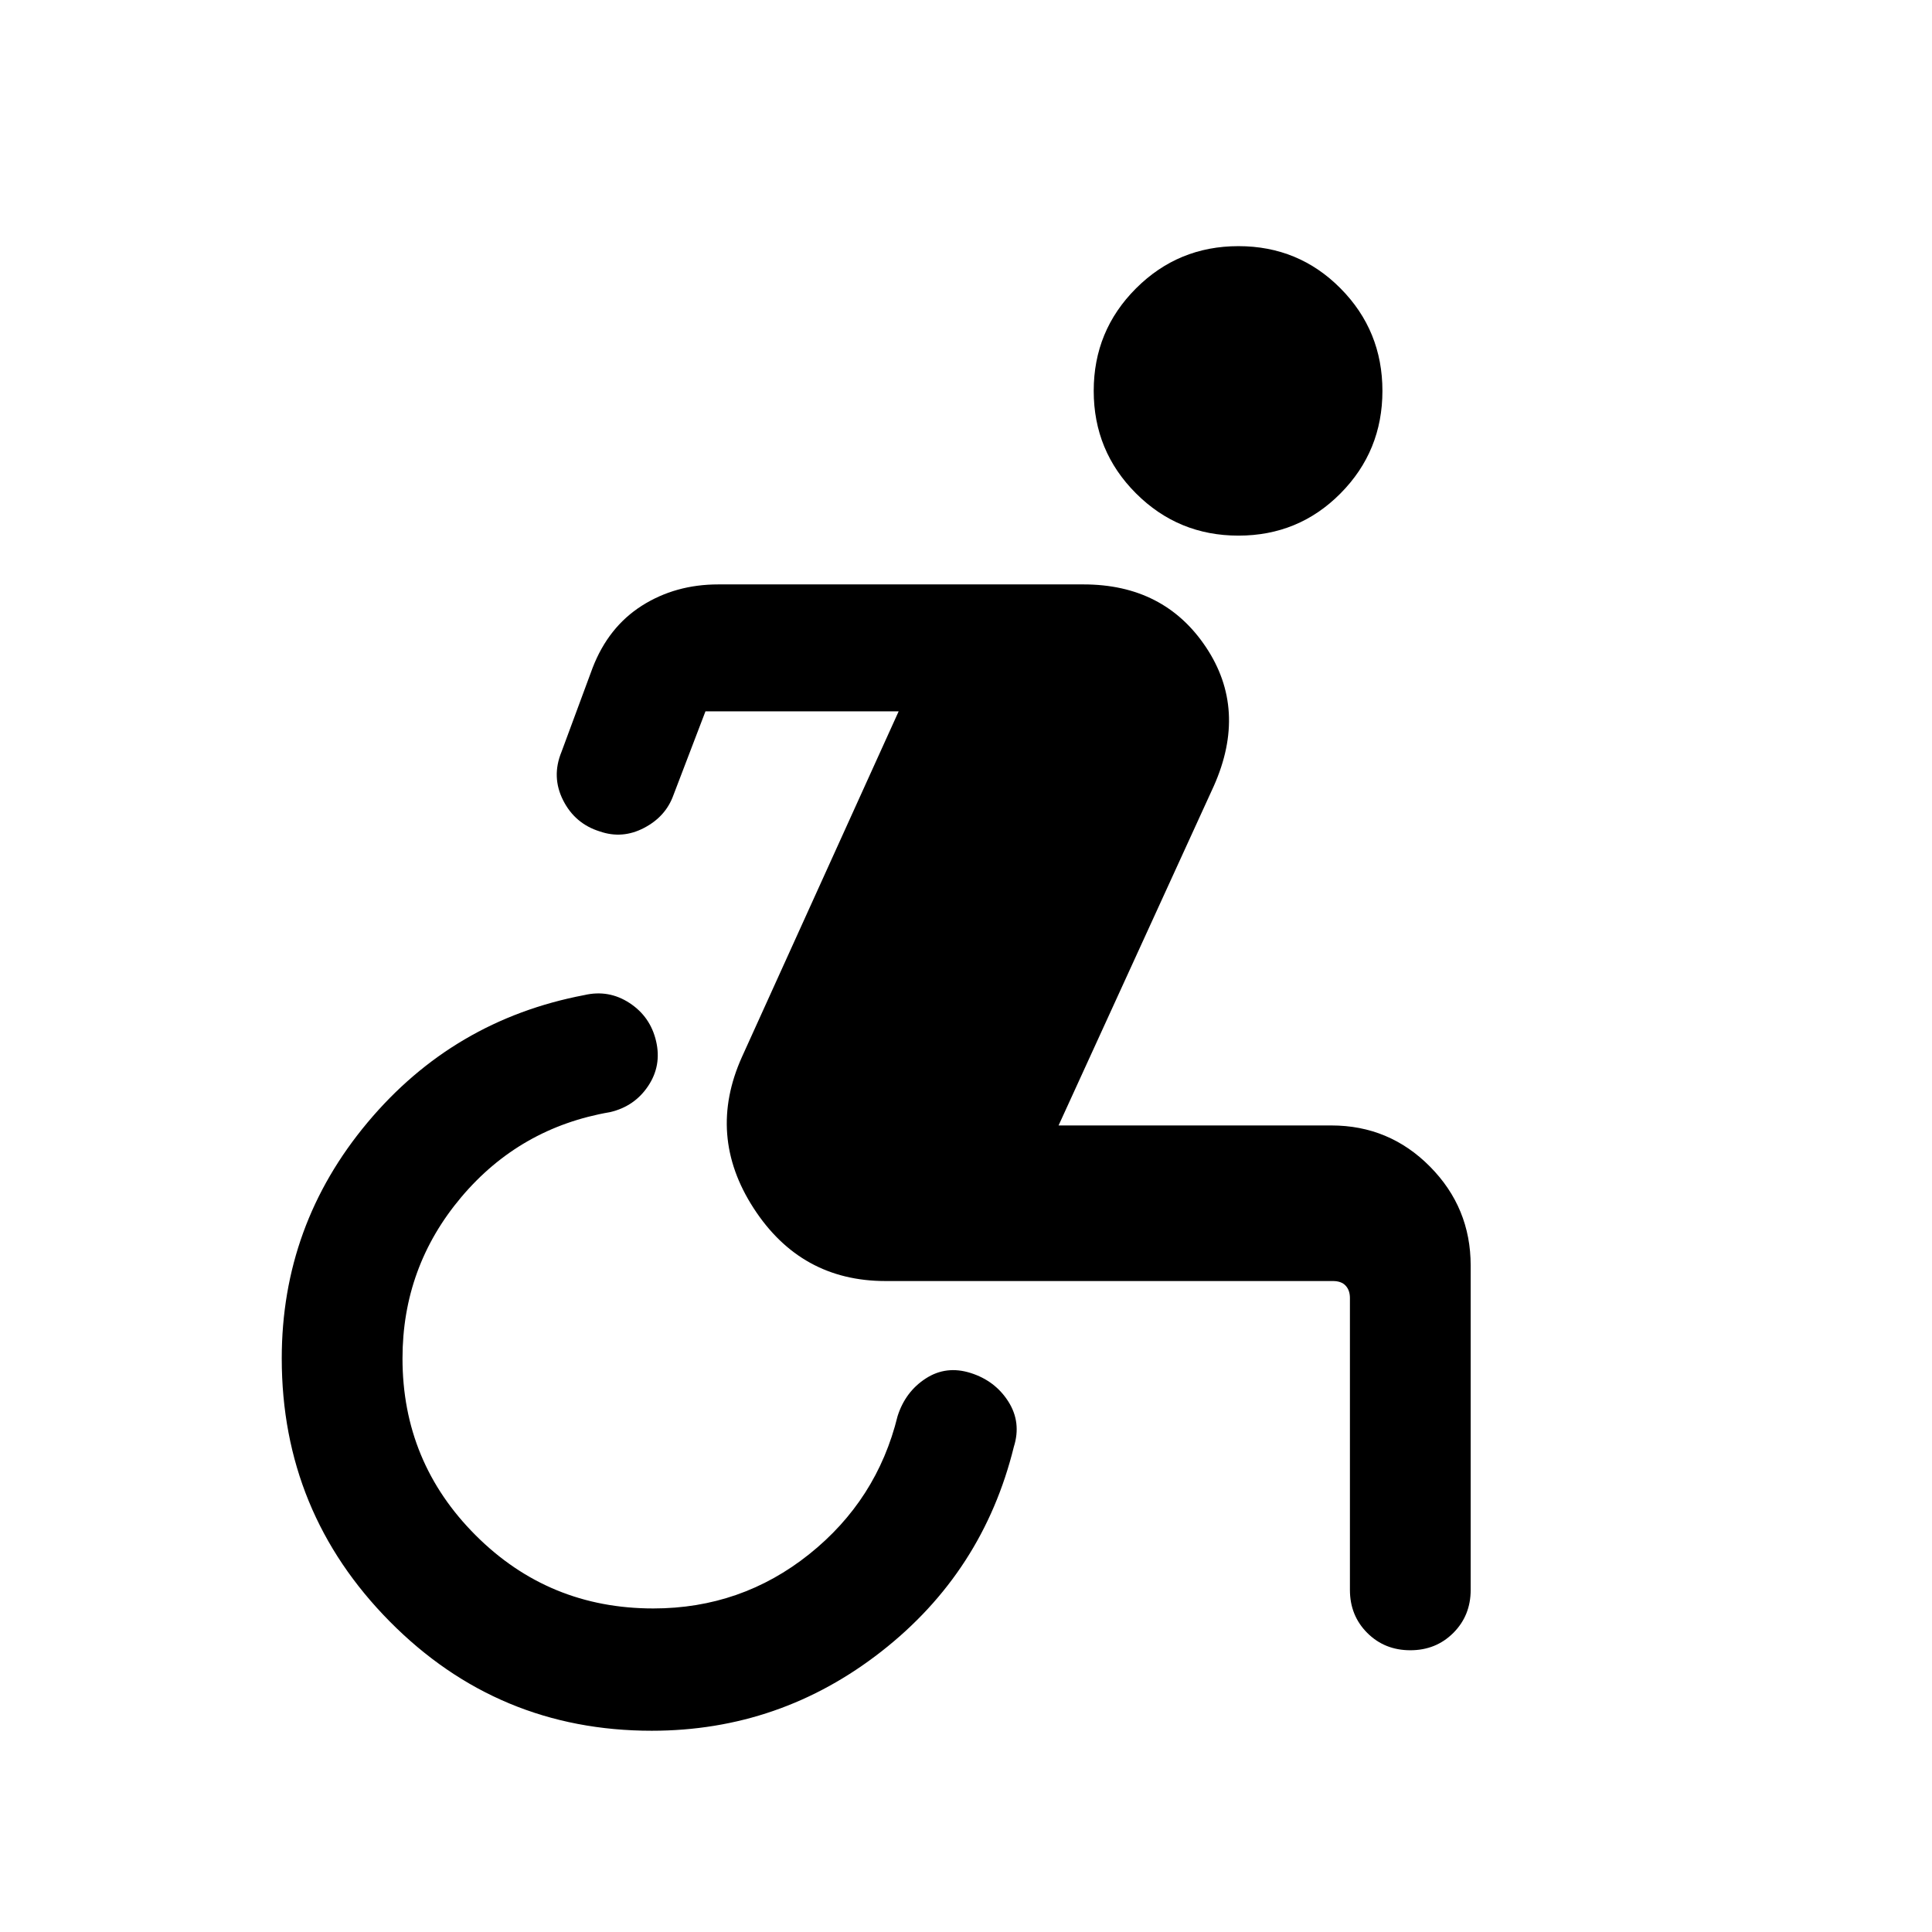
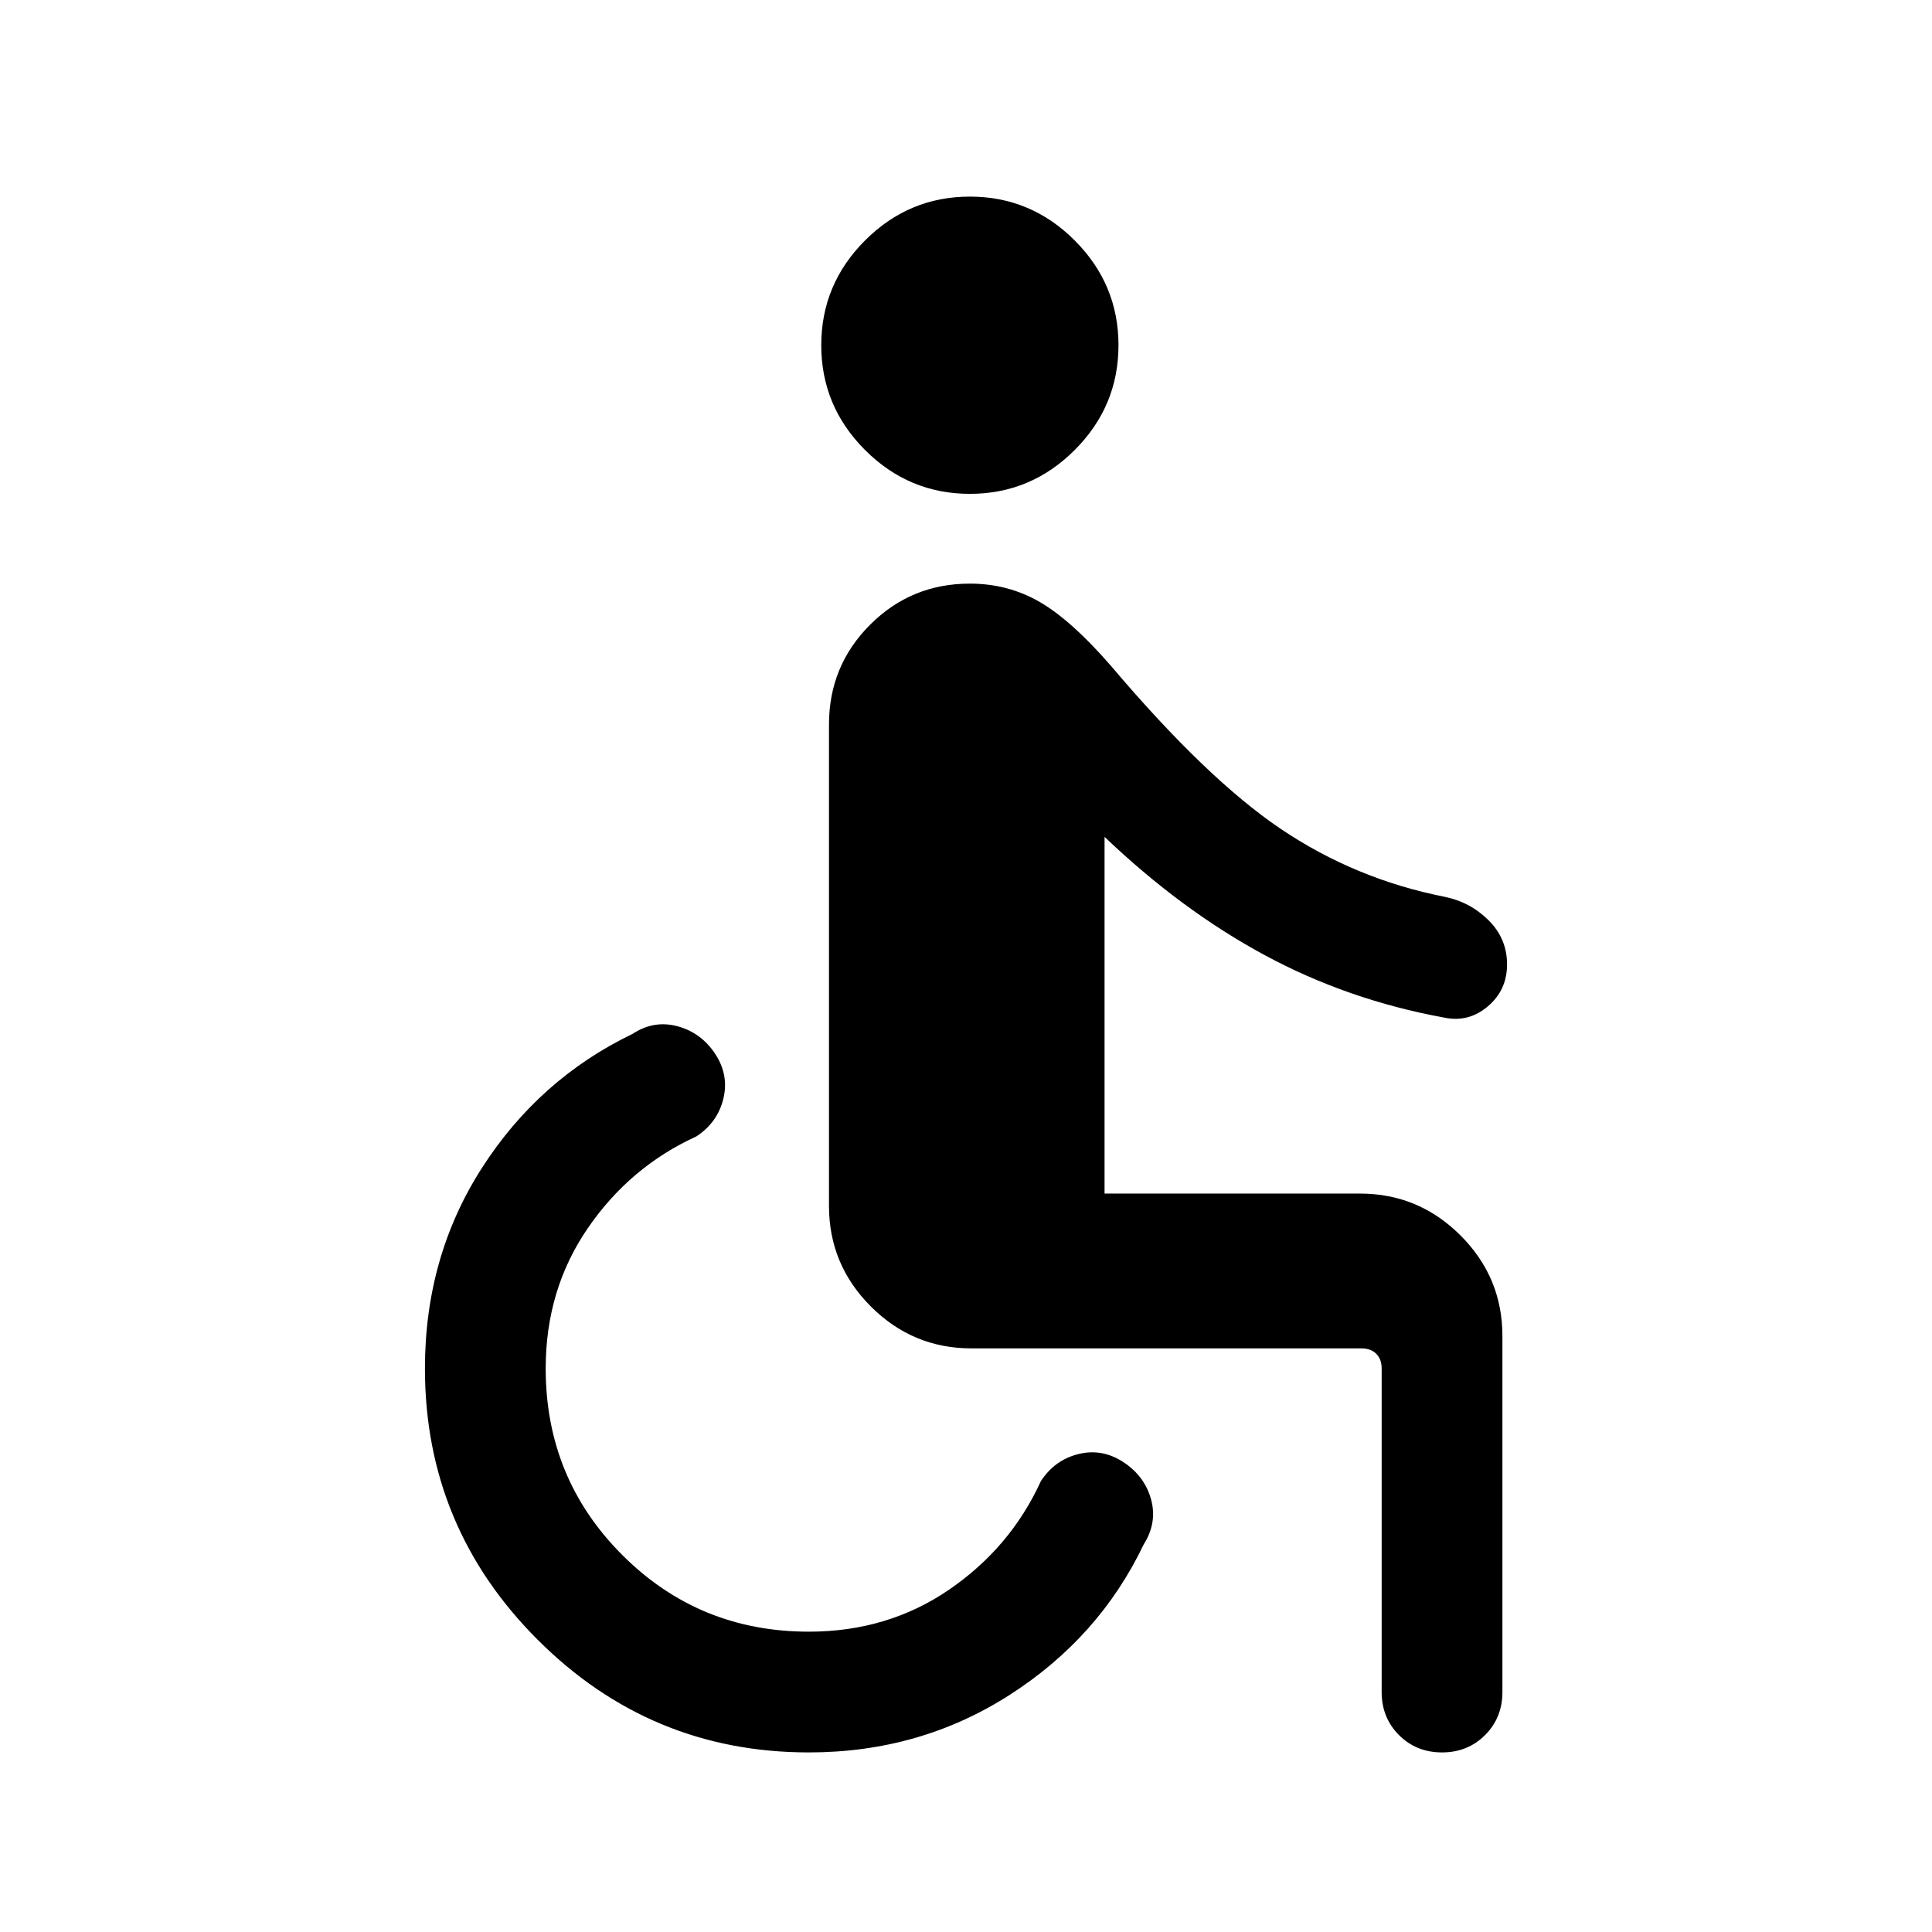
<svg xmlns="http://www.w3.org/2000/svg" height="24px" viewBox="0 -960 960 960" width="24px" fill="currentColor">
-   <path d="M323.85-100q-76.46 0-130.16-54.27Q140-208.54 140-285q0-66.31 42.62-117.23 42.61-50.92 107.69-63.31 12.15-2.84 22.5 3.93 10.34 6.76 13.19 18.92 2.85 12.15-3.92 22.3-6.77 10.16-18.93 13-44.84 7.7-74 42.31Q200-330.46 200-285q0 51.54 36.35 87.88 36.34 36.35 88.27 36.35 43.69 0 77.42-26.92 33.73-26.93 43.96-68.62 3.85-12.15 14-18.73t22.31-2.73q12.15 3.85 18.73 14.19 6.57 10.35 2.73 22.5-15.31 62.16-65.73 101.62Q387.62-100 323.85-100Zm240.61-614.85q-21-21-21-50.92t21-50.92q21-21 50.92-21 29.93 0 50.73 21 20.81 21 20.81 50.92t-20.81 50.92q-20.8 21-50.73 21-29.92 0-50.92-21ZM440-323.46q-42.08 0-65.5-36.16-23.42-36.15-5.81-75.23l77.85-171.69h-96l-16 41.85q-3.85 10.54-14.58 16.11-10.73 5.58-21.88 1.73-12.39-3.84-18.27-15.5-5.89-11.65-.81-24.03l15.46-41.77q7.85-20.31 24.5-30.89 16.66-10.57 37.96-10.57h181.46q40 0 60.81 31.11 20.81 31.12 3.96 69.04L526-400.77h135.54q28.77 0 49 20.43 20.23 20.42 20.23 49.19V-170q0 12.77-8.62 21.38-8.61 8.62-21.38 8.62t-21.39-8.62q-8.61-8.61-8.61-21.38v-145q0-3.85-2.12-6.15-2.11-2.31-6.34-2.31H440Z" />
+   <path d="M401.92-89.23q-78.77 0-134.77-56-56-56-56-134.77 0-55.62 28.39-99.77 28.38-44.15 74.85-66.54 10.54-6.92 22.3-3.73 11.77 3.19 18.7 13.73 6.92 10.54 4.03 22.31-2.88 11.77-13.42 18.69-33 15.08-53.92 45.58-20.93 30.5-20.93 69.73 0 54.62 38.08 92.69 38.08 38.08 92.69 38.08 39.23 0 69.74-20.92 30.5-20.93 45.57-53.93 6.93-10.54 18.69-13.42 11.77-2.89 22.31 4.04 10.54 6.92 13.73 18.5 3.19 11.57-3.73 22.5-22 46.07-66.54 74.65-44.54 28.58-99.77 28.58Zm293.23-8.62q-8.61-8.61-8.61-21.38V-280q0-4.62-2.69-7.31-2.7-2.69-7.31-2.69H482.69q-29.15 0-49.96-20.81-20.81-20.81-20.81-49.96V-600q0-29.15 20.43-49.58Q452.77-670 481.92-670q19 0 34.77 9.15 15.77 9.16 35.39 31.77 47.69 56.31 84.57 81.12 36.89 24.81 81.2 33.58 12.76 2.61 21.88 11.73 9.12 9.11 9.12 21.88t-9.62 20.88q-9.62 8.12-21.77 5.5-47.85-8.76-89.15-31.07-41.31-22.31-79.46-58.7v177.24h126.92q29.15 0 49.96 20.81 20.81 20.8 20.81 49.96v176.92q0 12.77-8.62 21.38-8.61 8.62-21.38 8.62t-21.39-8.62Zm-265.3-638.53q-21.77-21.77-21.77-52.08t21.77-52.08q21.77-21.77 52.07-21.77 30.31 0 52.08 21.77t21.77 52.08q0 30.31-21.77 52.08t-52.08 21.77q-30.3 0-52.07-21.77Z" />
</svg>
